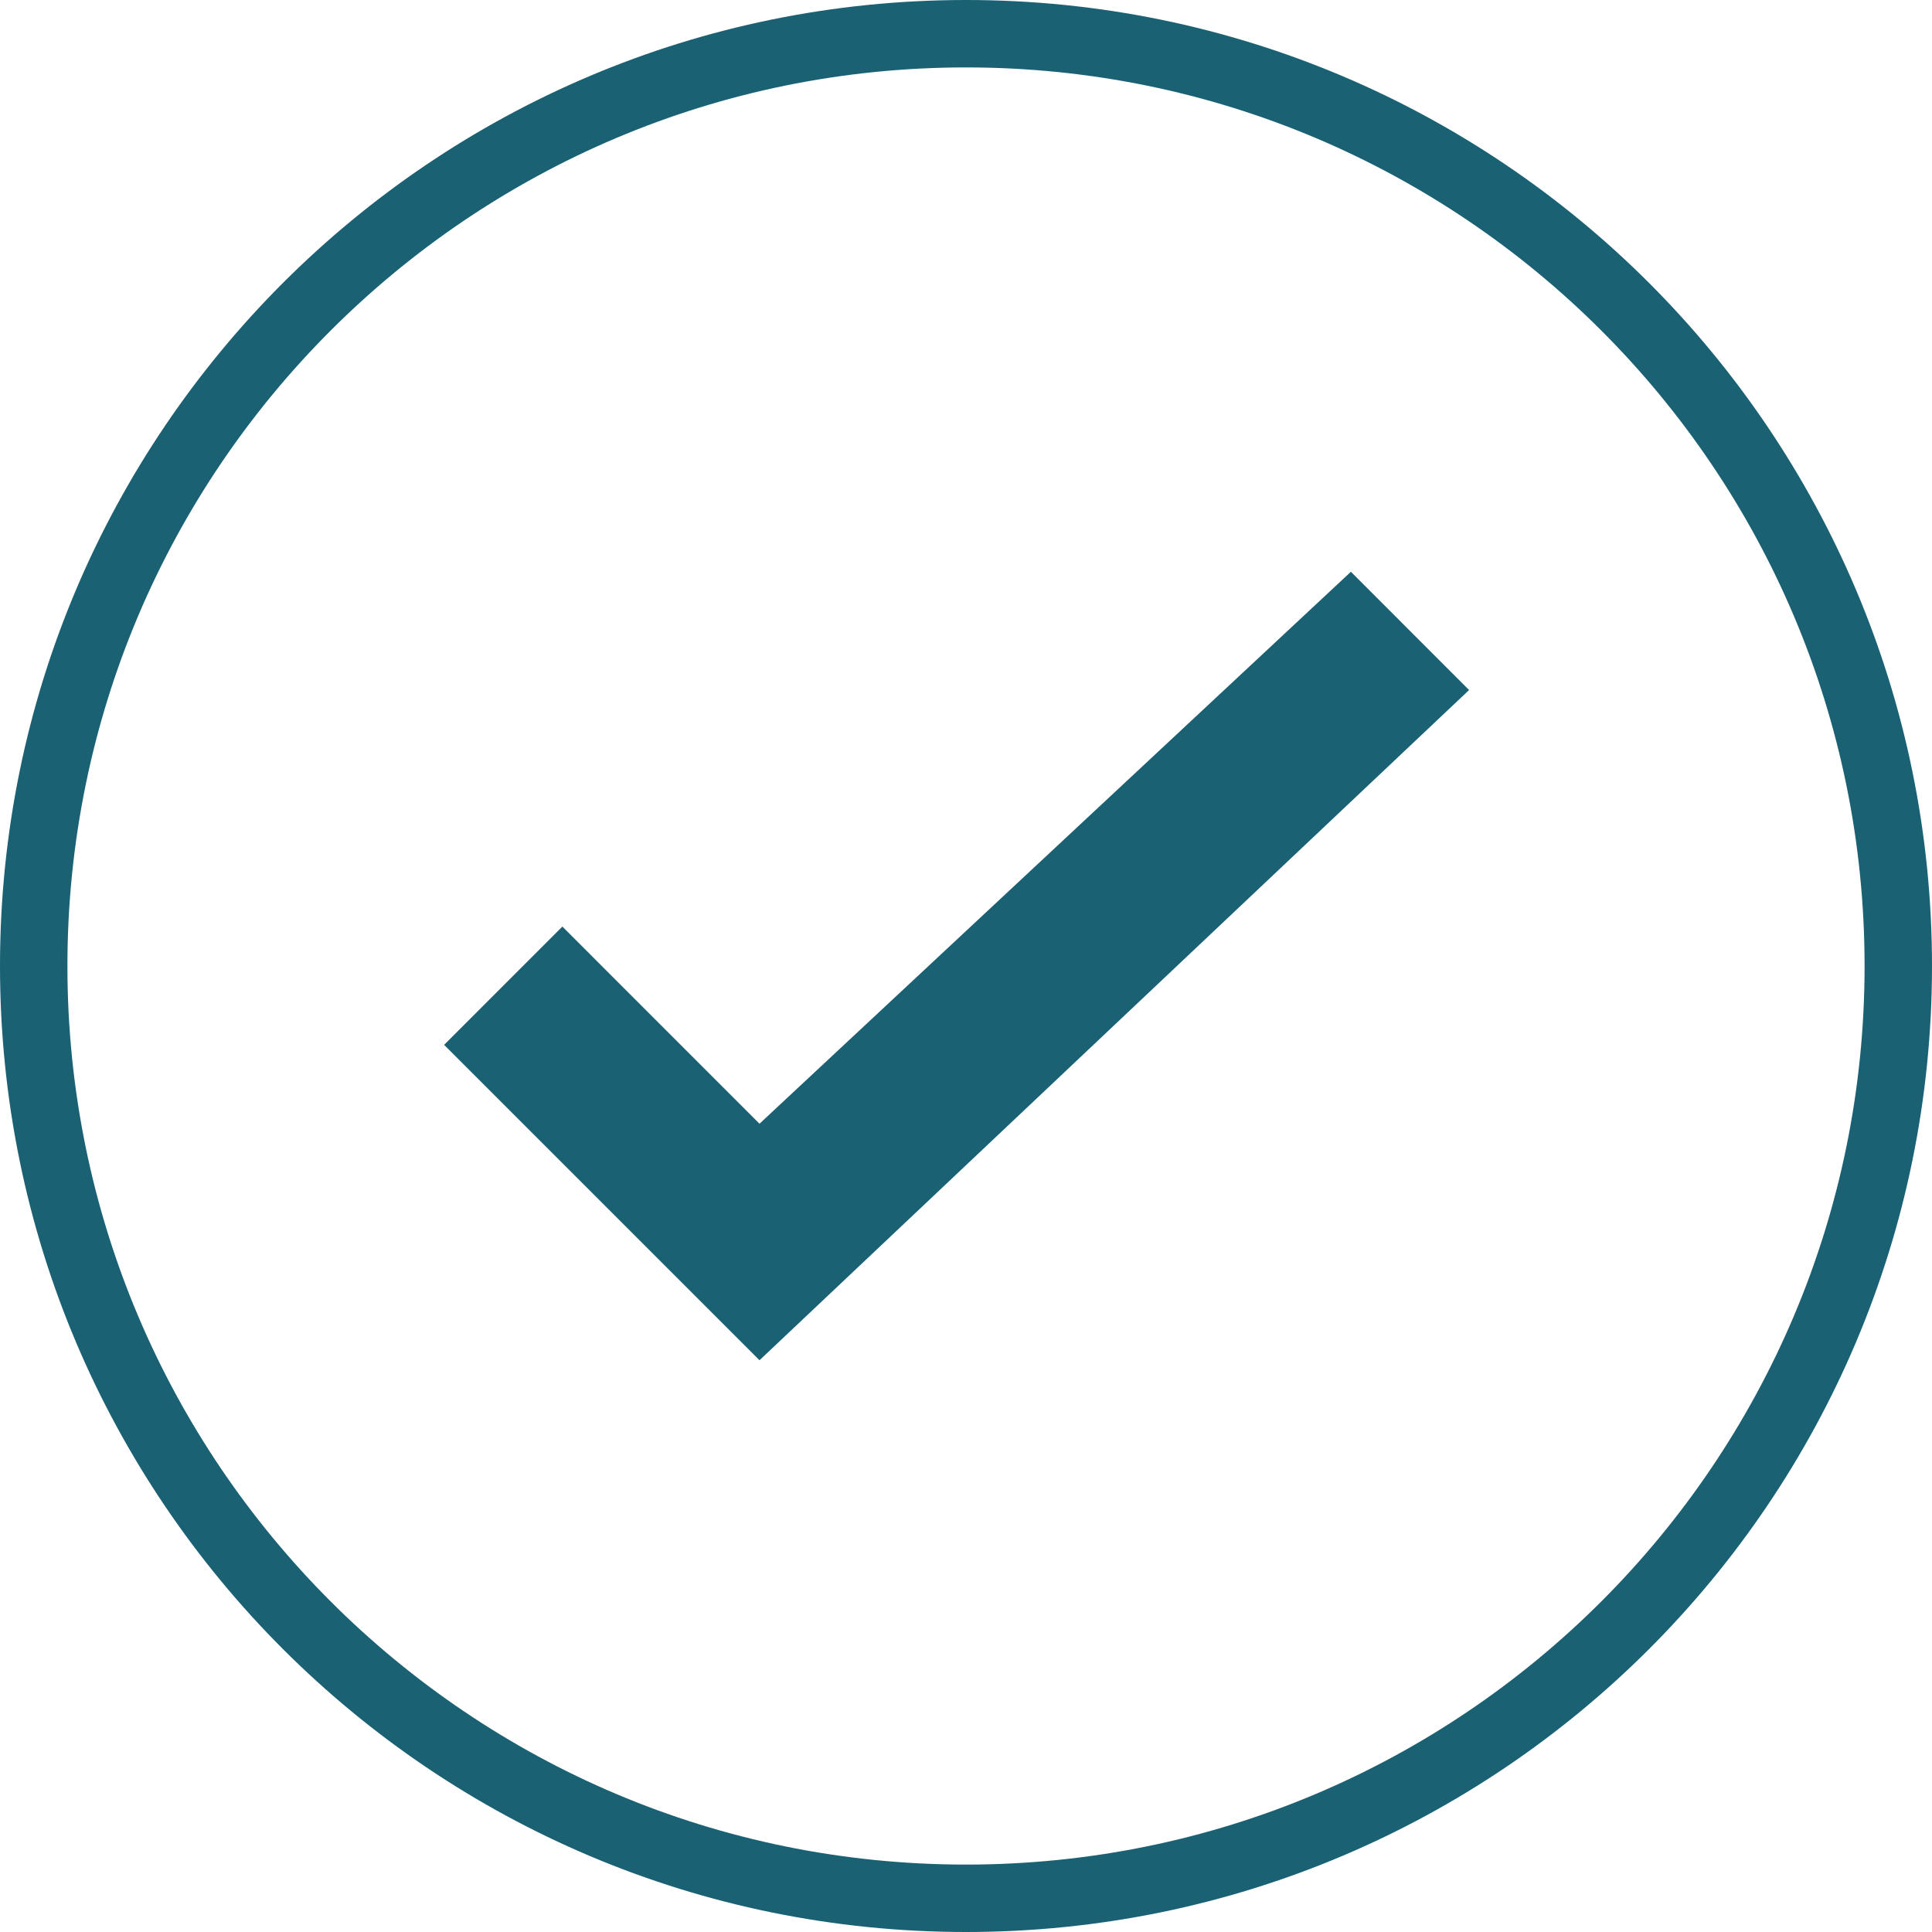
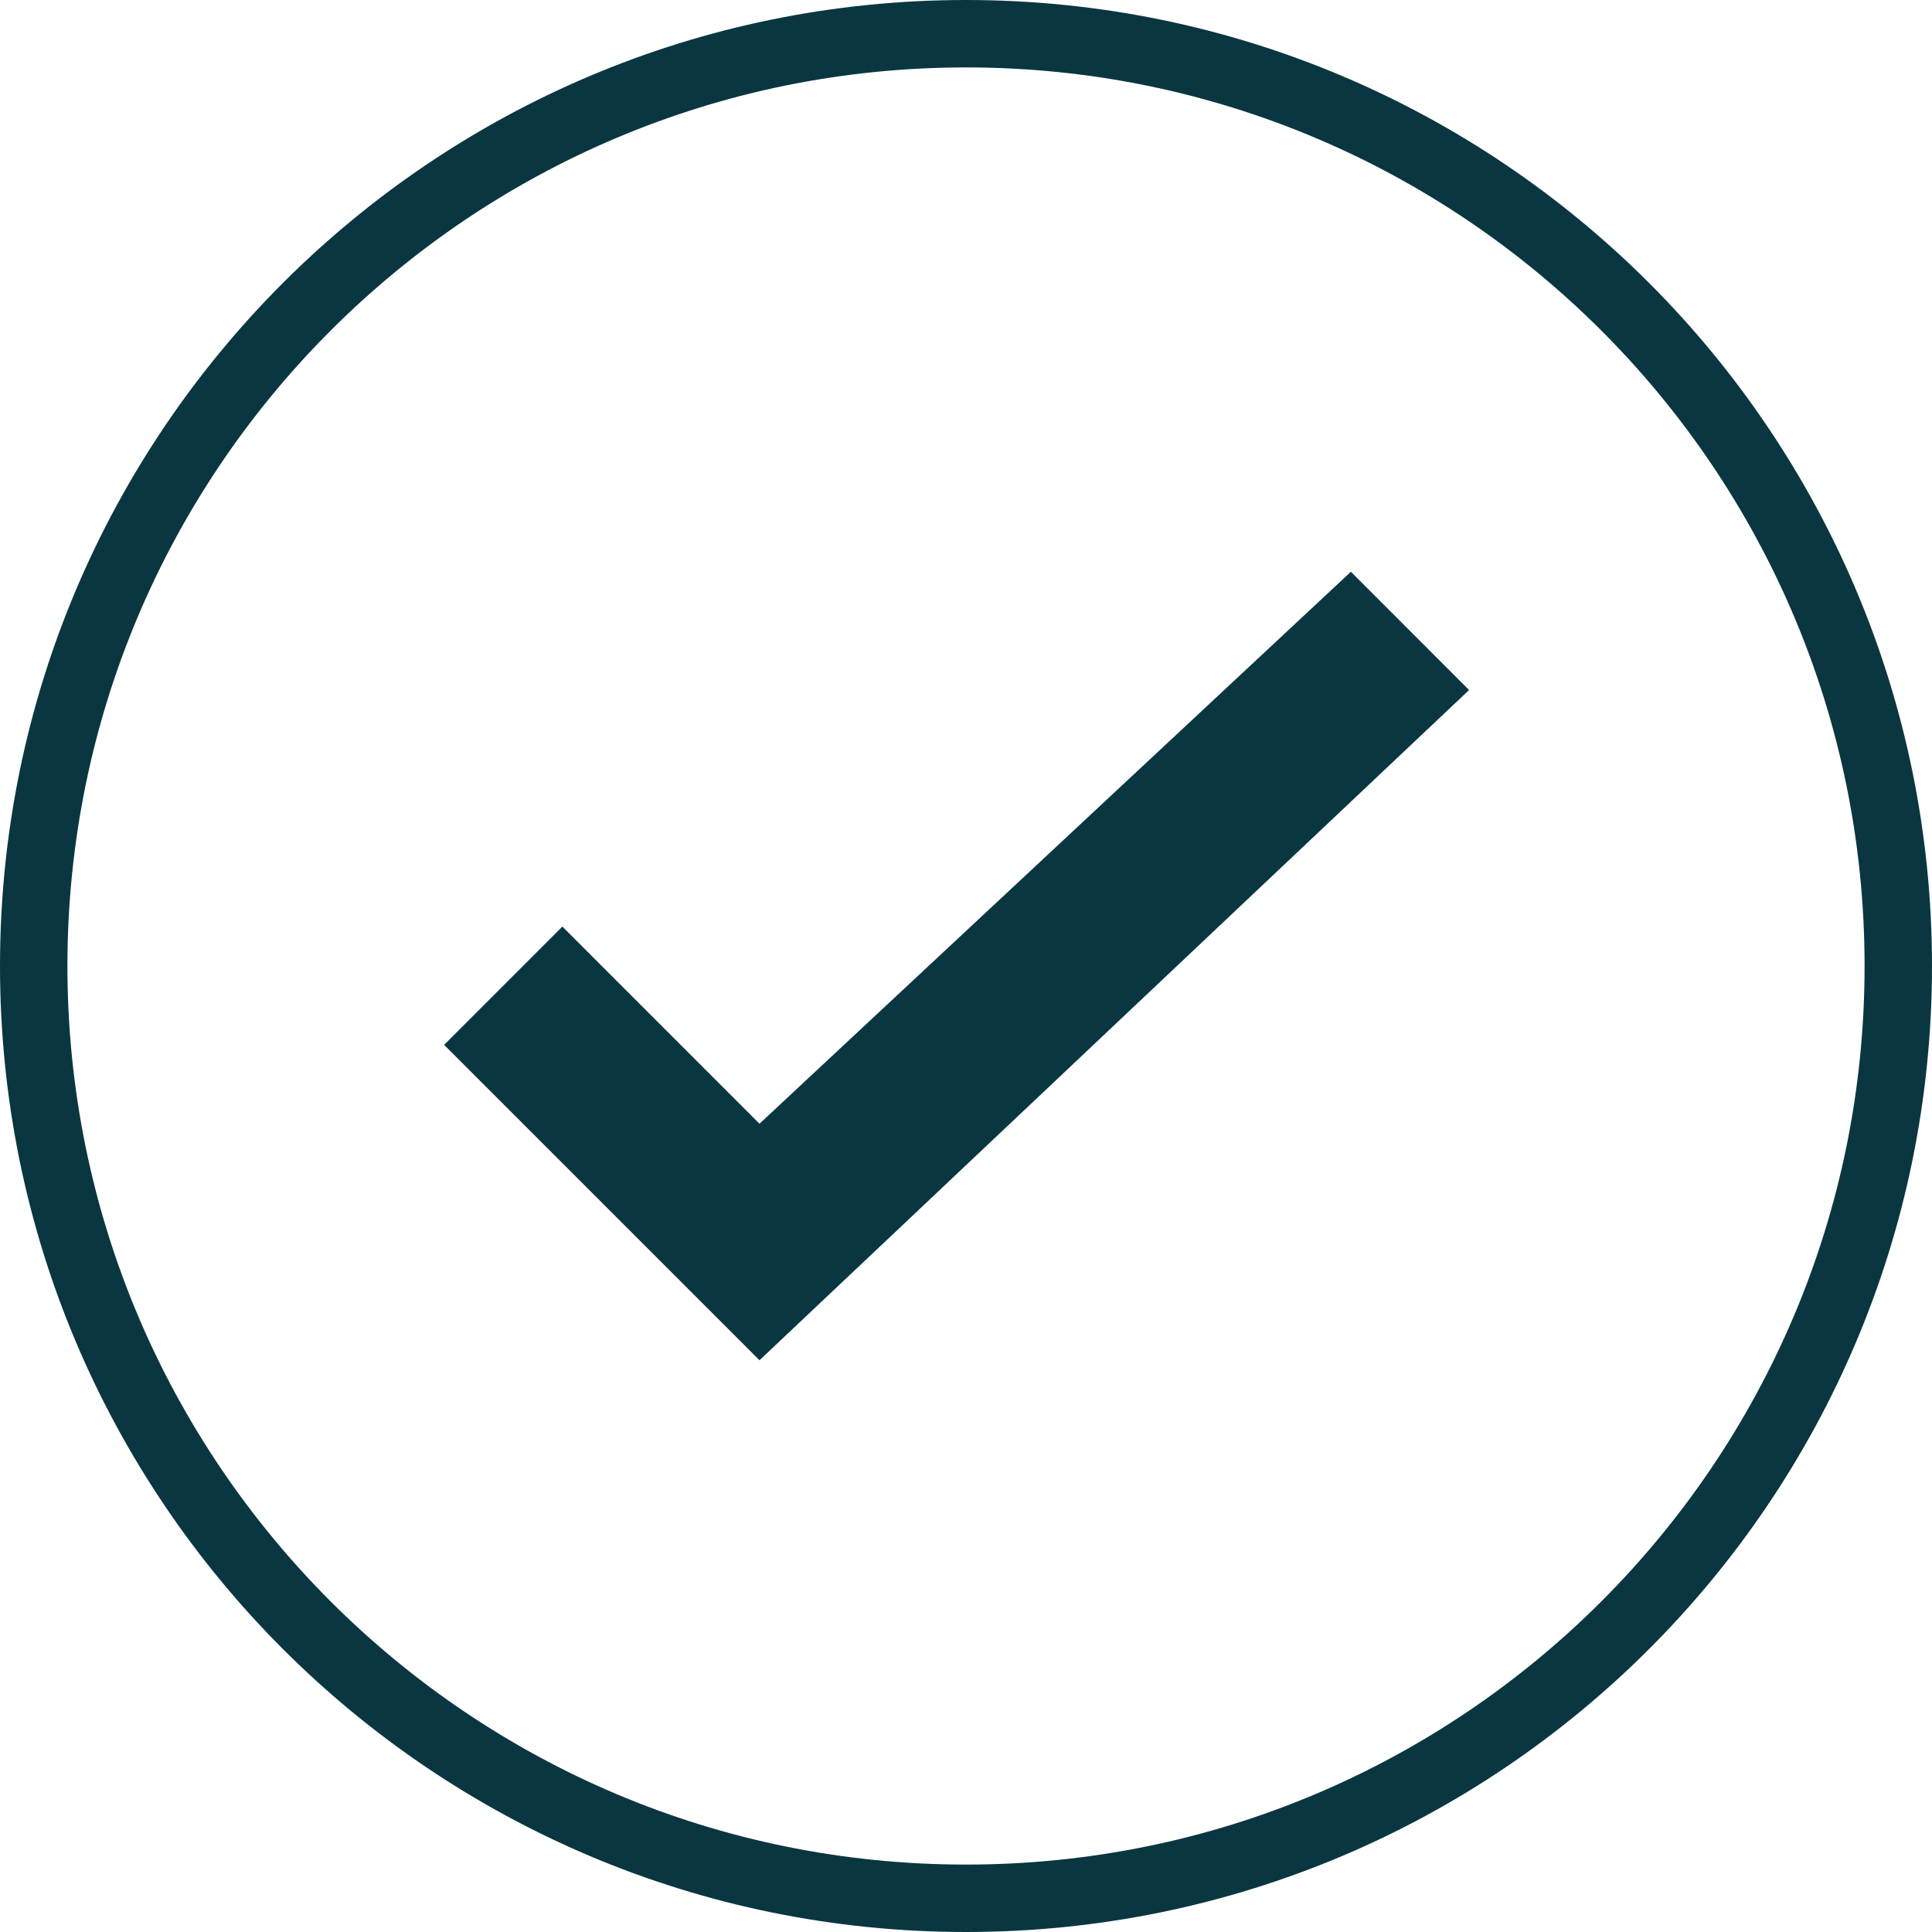
<svg xmlns="http://www.w3.org/2000/svg" id="Group_22" data-name="Group 22" width="114.628" height="114.628" viewBox="0 0 114.628 114.628">
  <g id="group" transform="translate(26.35 33.924)">
-     <path id="path" d="M7.017,21.051,0,28.069,18.712,46.781l42.1-39.764L53.8,0,18.712,32.747Z" fill="#196173" fill-rule="evenodd" />
+     <path id="path" d="M7.017,21.051,0,28.069,18.712,46.781l42.1-39.764L53.8,0,18.712,32.747Z" fill="#0a3641" fill-rule="evenodd" />
  </g>
-   <g id="Ellipse_1" data-name="Ellipse 1" transform="translate(0 0)" fill="none" stroke="#196173" stroke-width="4">
+   <g id="Ellipse_1" data-name="Ellipse 1" transform="translate(0 0)" fill="none" stroke="#0a3641" stroke-width="4">
    <ellipse cx="57.314" cy="57.314" rx="57.314" ry="57.314" stroke="none" />
    <ellipse cx="57.314" cy="57.314" rx="55.314" ry="55.314" fill="none" />
  </g>
</svg>
